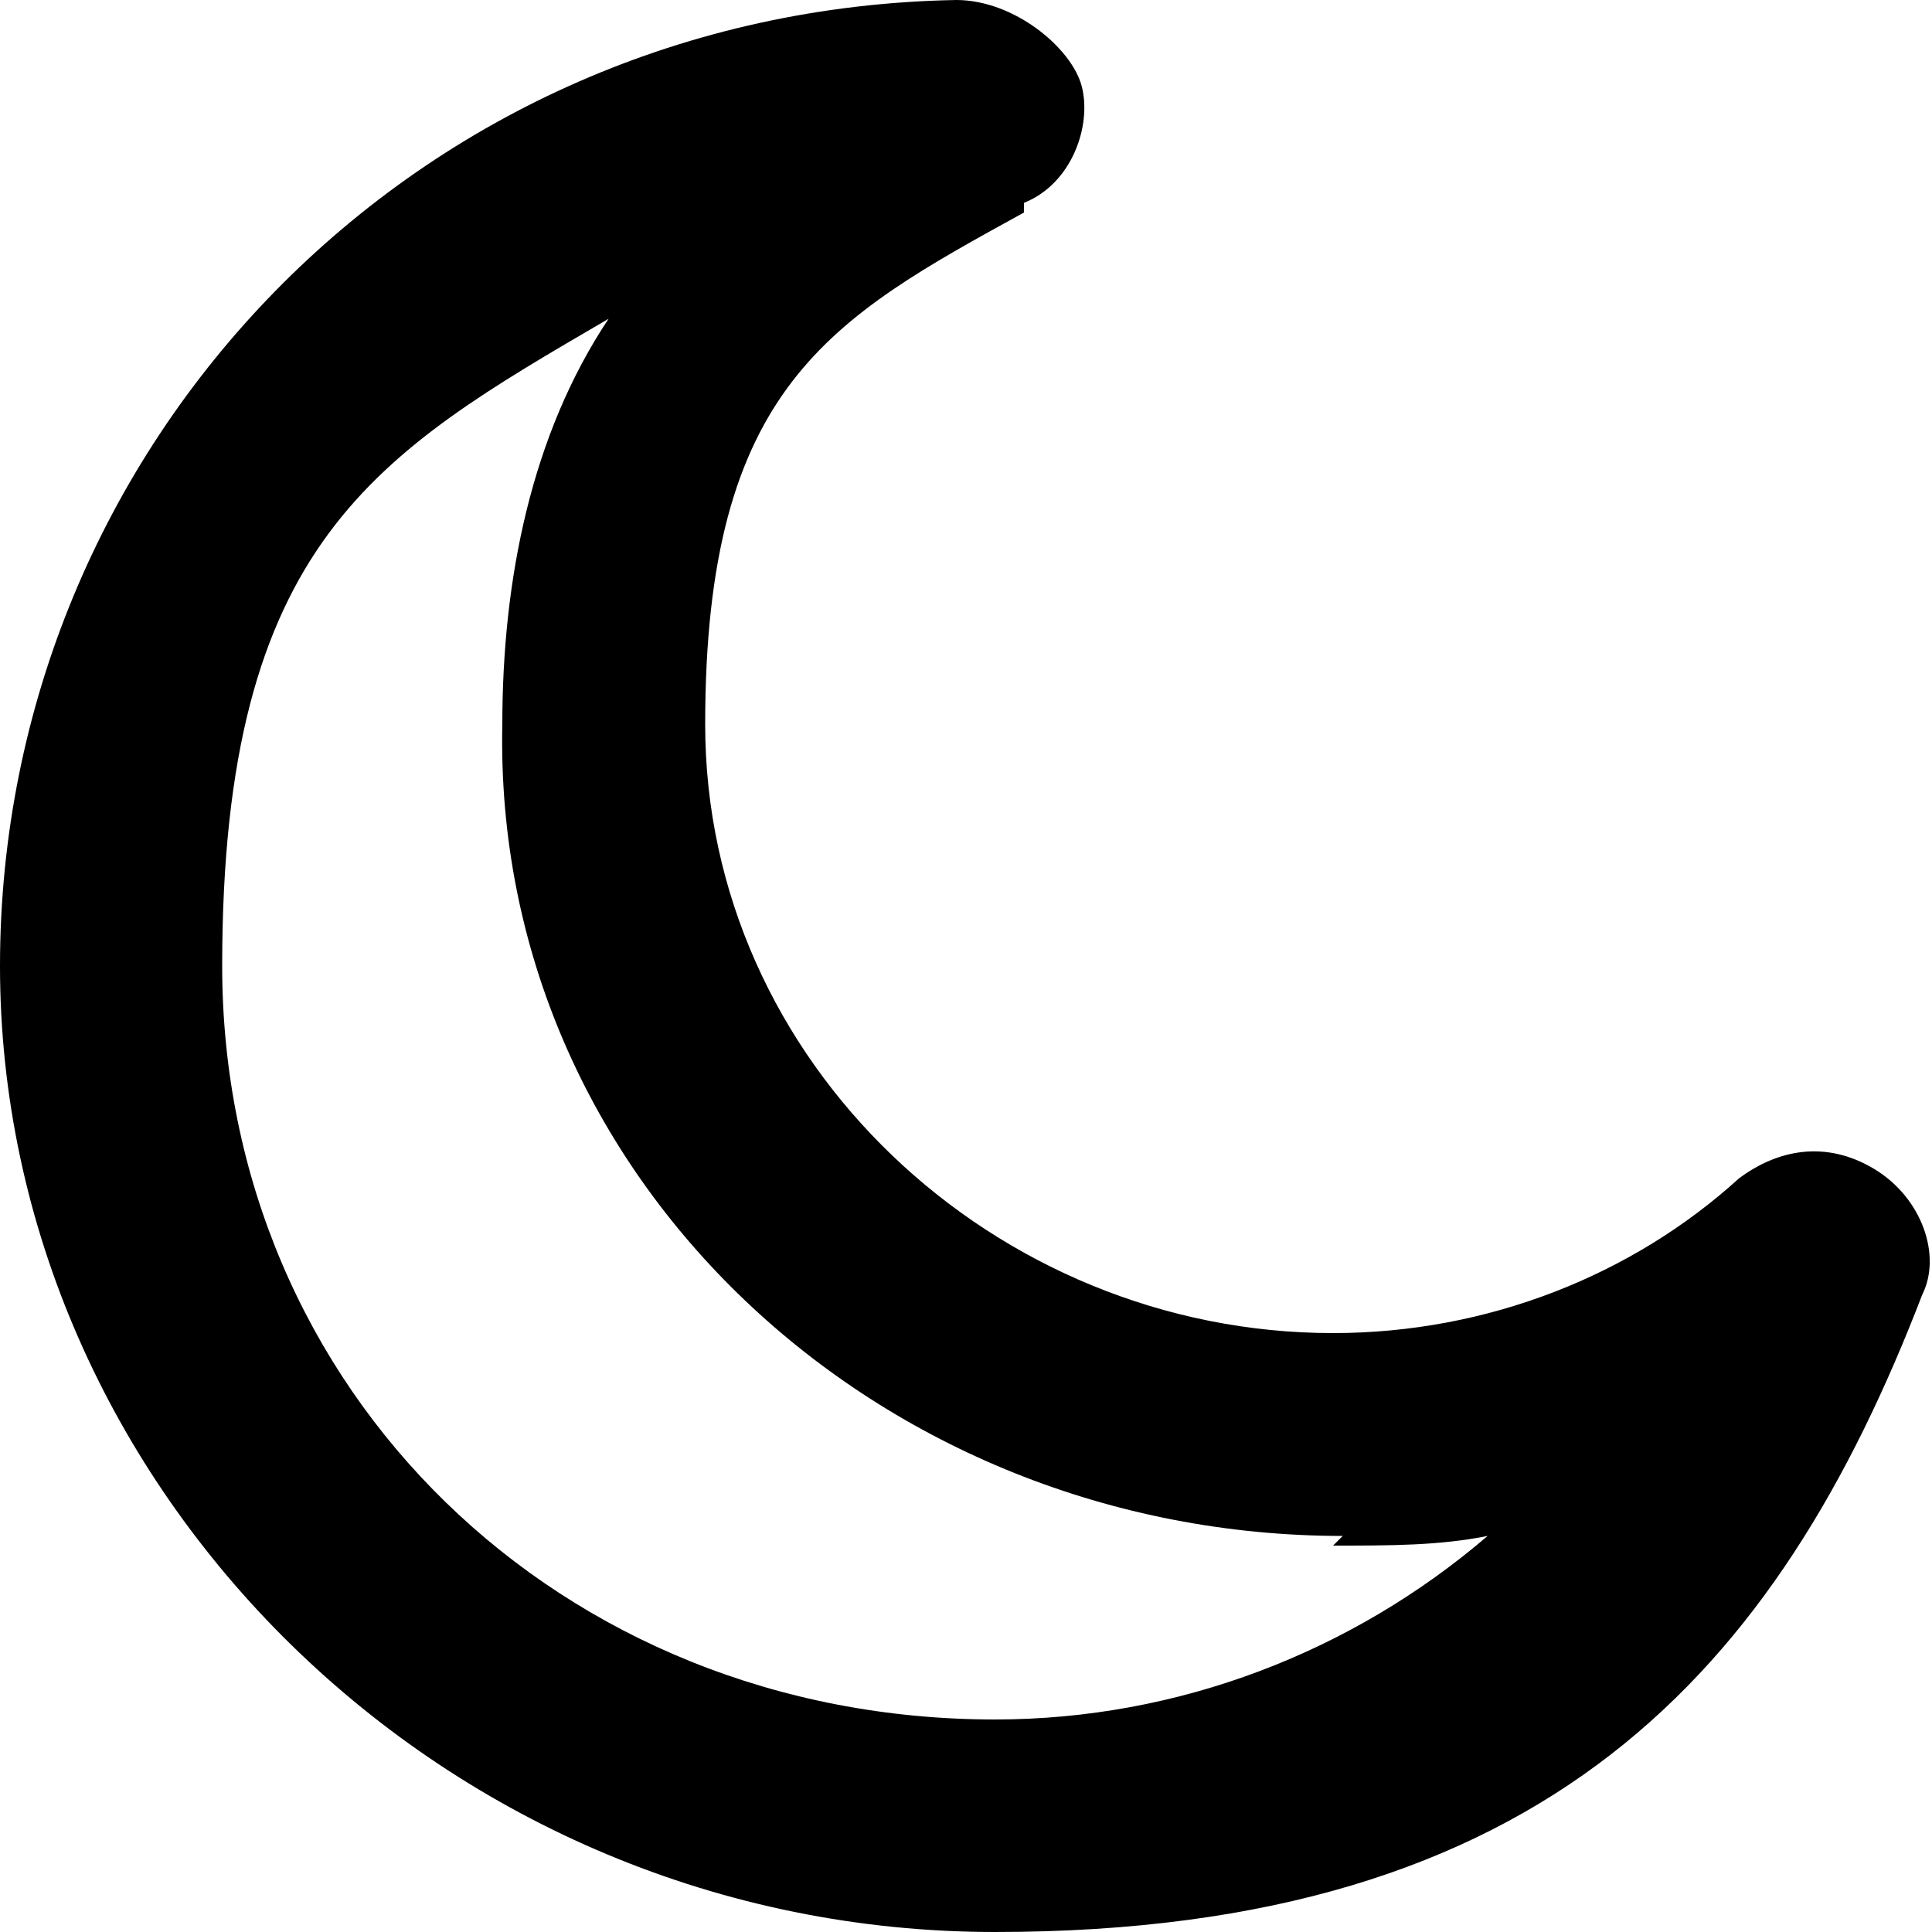
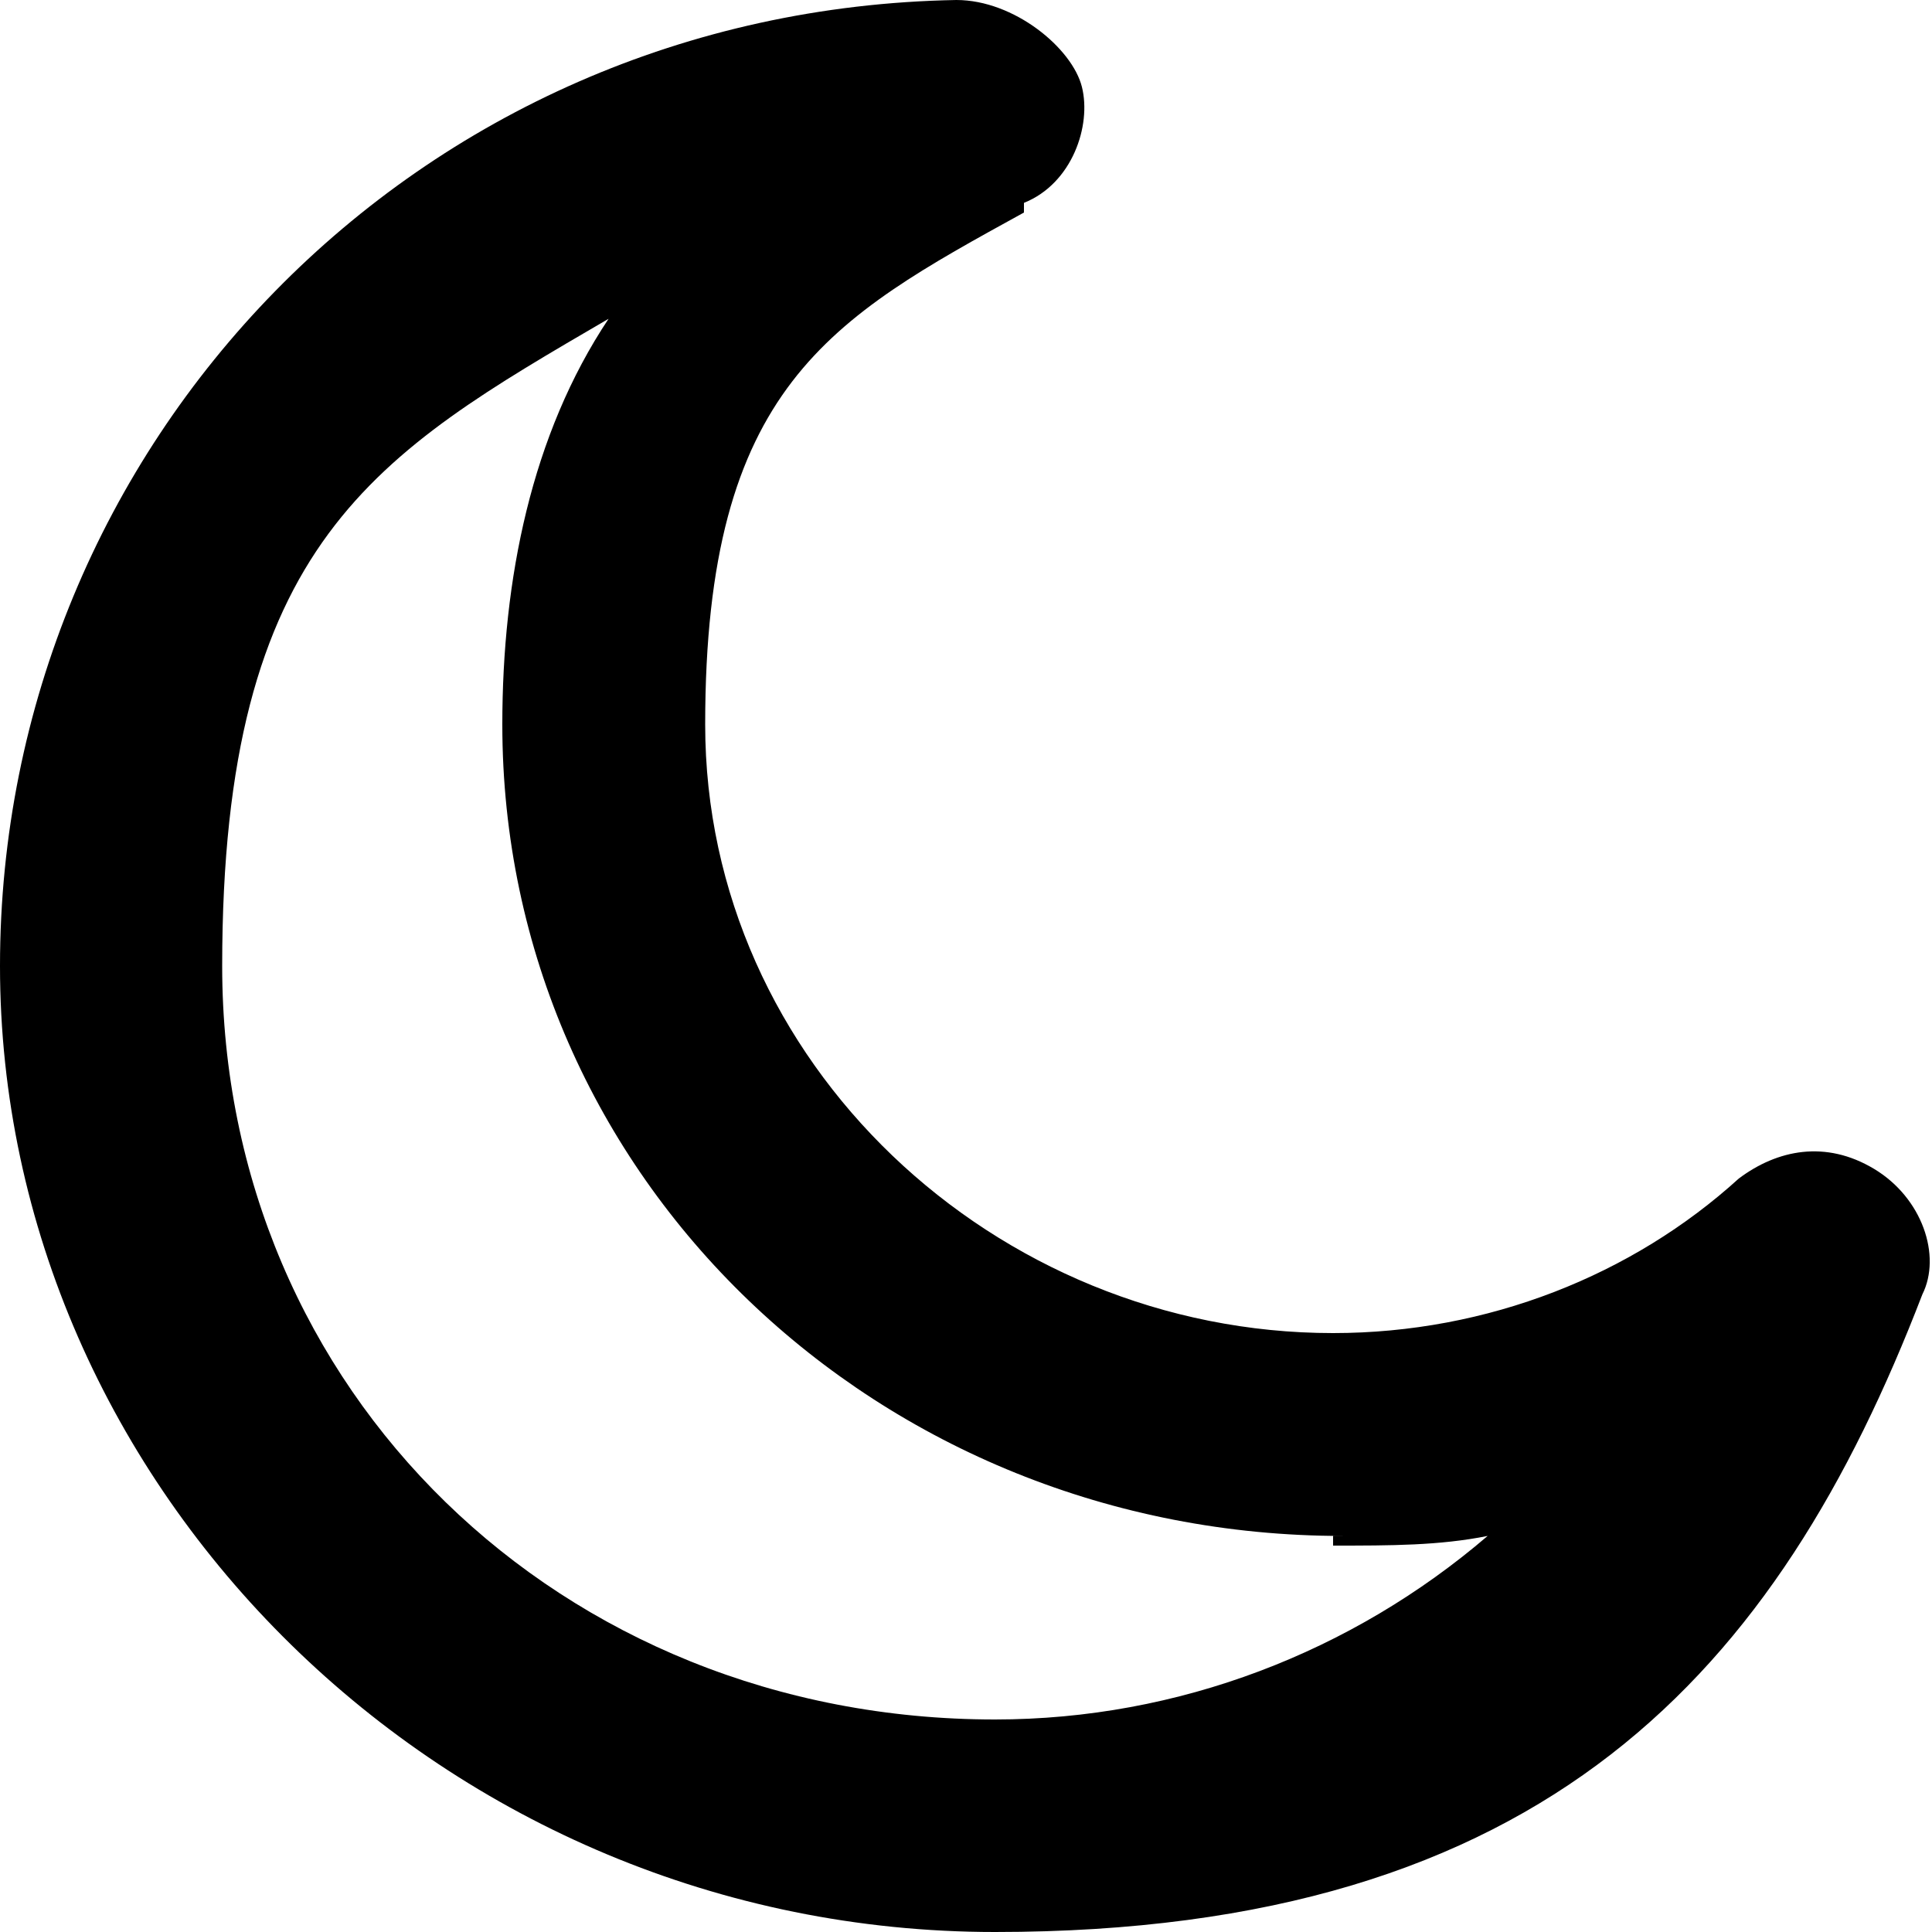
- <svg xmlns="http://www.w3.org/2000/svg" version="1.1" viewBox="0 0 20 20">
+ <svg xmlns="http://www.w3.org/2000/svg" version="1.1" viewBox="0 0 20 20" fill="currentColor">
  <g>
    <g id="Layer_1">
-       <g id="_icons">
-         <path d="M10.6,2.1c.5-.2.7-.8.6-1.2s-.7-.9-1.3-.9C4.3.1,0,4.6,0,10s4.6,10,10.3,10,8.1-2.7,9.6-6.6c.2-.4,0-1-.5-1.3s-1-.2-1.4.1c-1.1,1-2.6,1.6-4.2,1.6-3.5,0-6.5-2.8-6.5-6.3s1.3-4.2,3.3-5.3ZM13.8,16c.6,0,1.1,0,1.6-.1-1.4,1.2-3.2,1.9-5.1,1.9-4.5,0-8-3.4-8-7.8s1.6-5.3,4-6.7c-.8,1.2-1.1,2.7-1.1,4.2-.1,4.7,3.9,8.4,8.7,8.4Z" />
-       </g>
+       <path d="M10.6,2.1c.5-.2.7-.8.6-1.2S10.5,0,9.9,0C4.3.1,0,4.6,0,10s4.6,10,10.3,10,8.1-2.7,9.6-6.6c.2-.4,0-1-.5-1.3s-1-.2-1.4.1c-1.1,1-2.6,1.6-4.2,1.6-3.5,0-6.5-2.8-6.5-6.3s1.3-4.2,3.3-5.3h0ZM13.8,16c.6,0,1.1,0,1.6-.1-1.4,1.2-3.2,1.9-5.1,1.9-4.5,0-8-3.4-8-7.8s1.6-5.3,4-6.7c-.8,1.2-1.1,2.7-1.1,4.2,0,4.7,3.9,8.4,8.7,8.4h-.1Z" />
    </g>
  </g>
</svg>
